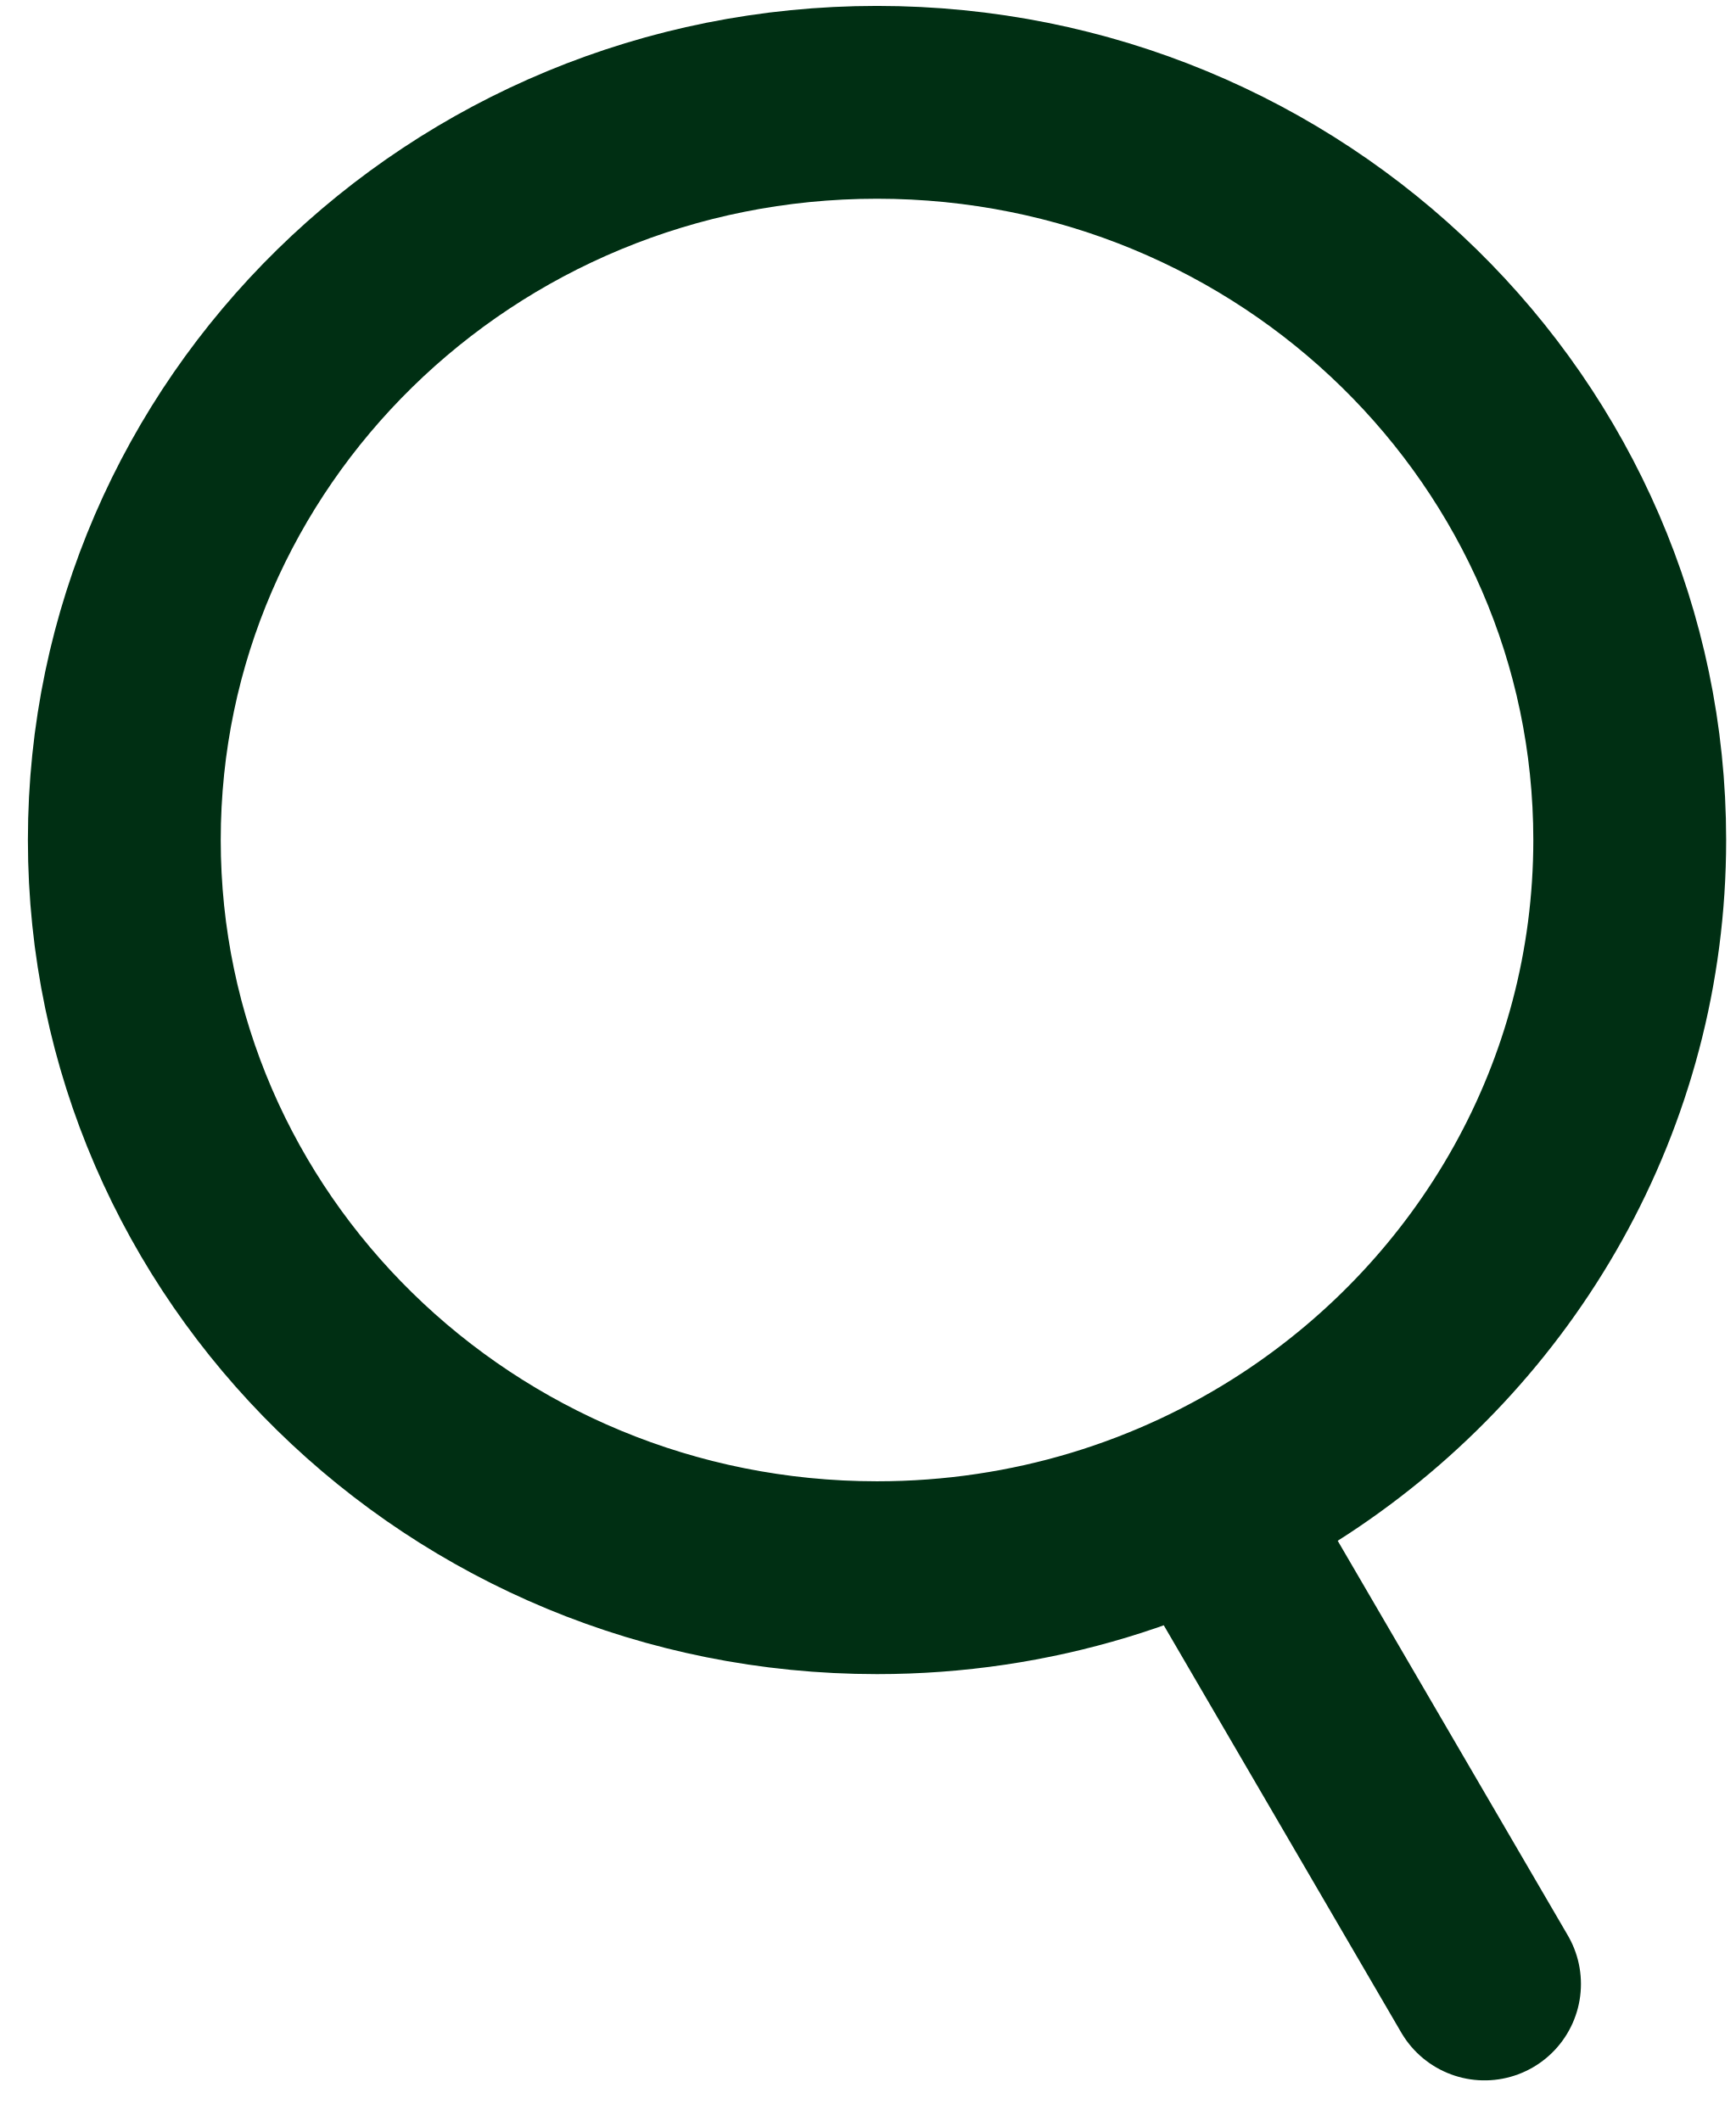
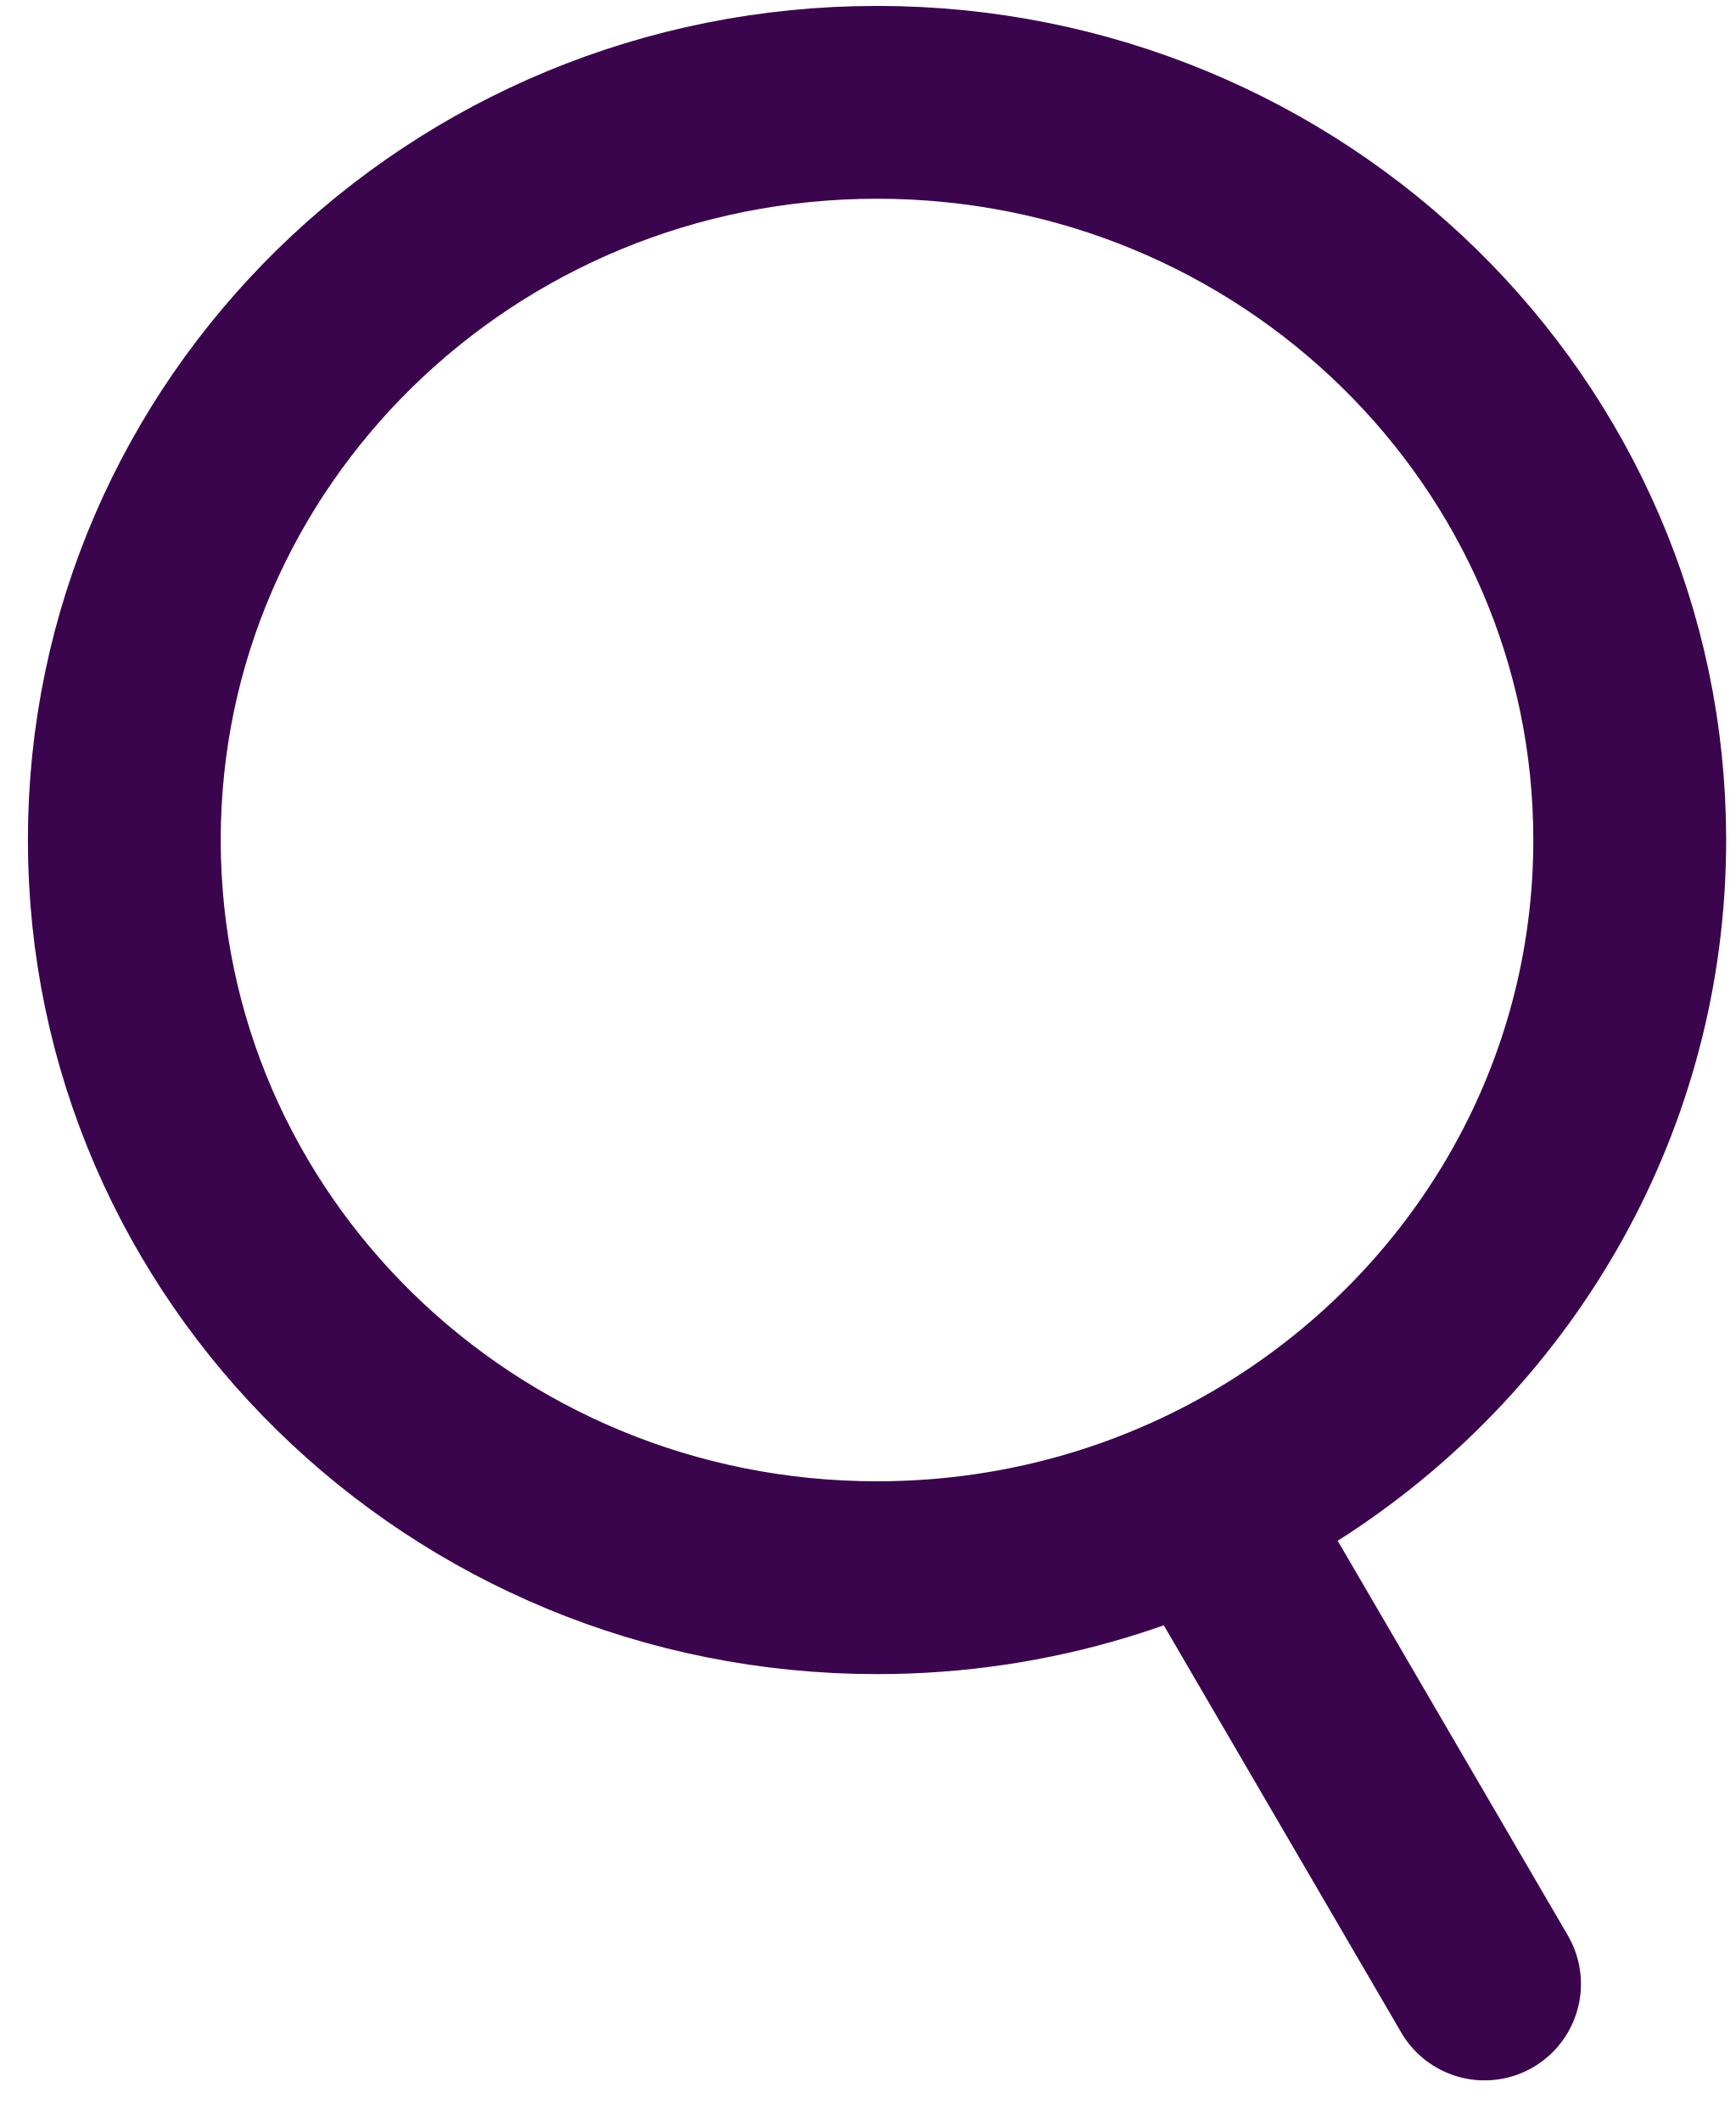
<svg xmlns="http://www.w3.org/2000/svg" width="27" height="33" viewBox="0 0 27 33" fill="none">
-   <path d="M18.791 23.486L23.095 30.868M25.354 13.069C25.354 6.73 20.111 1.592 13.644 1.592C7.176 1.592 1.934 6.73 1.934 13.069C1.934 19.408 7.176 24.547 13.644 24.547C16.051 24.547 18.289 23.835 20.15 22.614C23.288 20.555 25.354 17.049 25.354 13.069Z" stroke="#002F13" stroke-width="3" stroke-linecap="round" />
+   <path d="M18.791 23.486L23.095 30.868M25.354 13.069C25.354 6.73 20.111 1.592 13.644 1.592C7.176 1.592 1.934 6.73 1.934 13.069C1.934 19.408 7.176 24.547 13.644 24.547C16.051 24.547 18.289 23.835 20.15 22.614C23.288 20.555 25.354 17.049 25.354 13.069Z" stroke="#3B054E" stroke-width="3" stroke-linecap="round" />
</svg>
